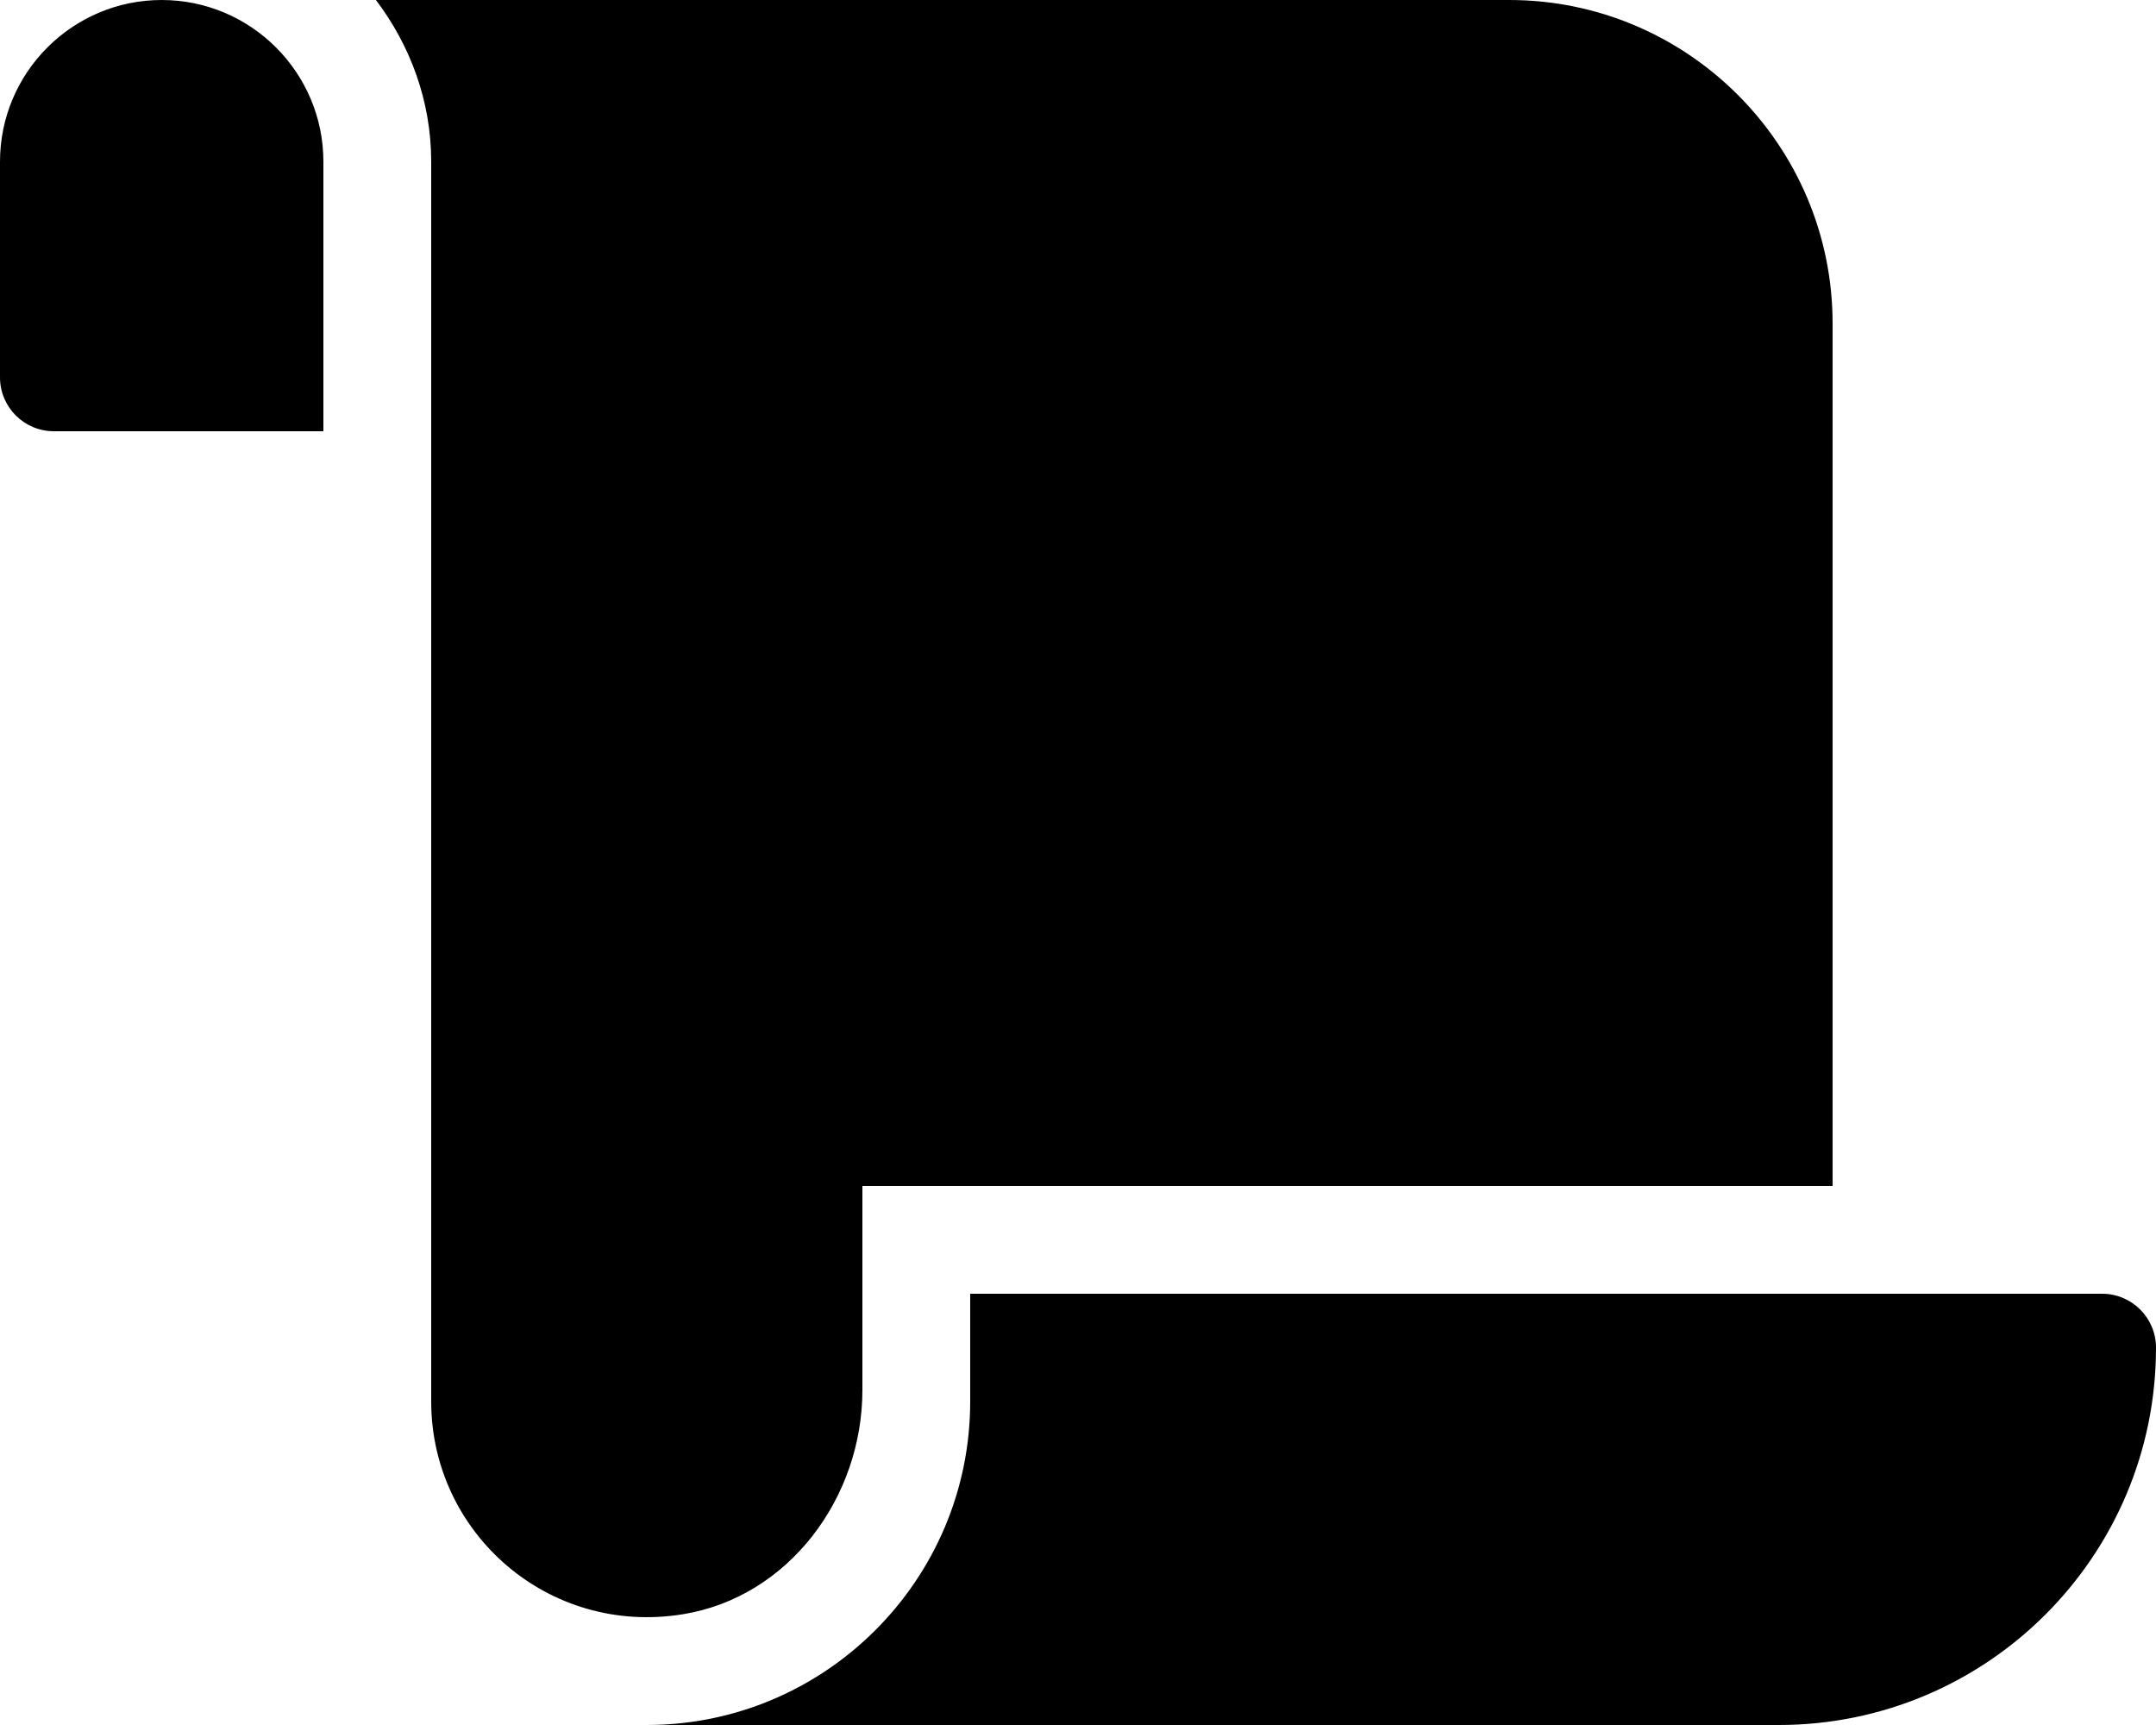
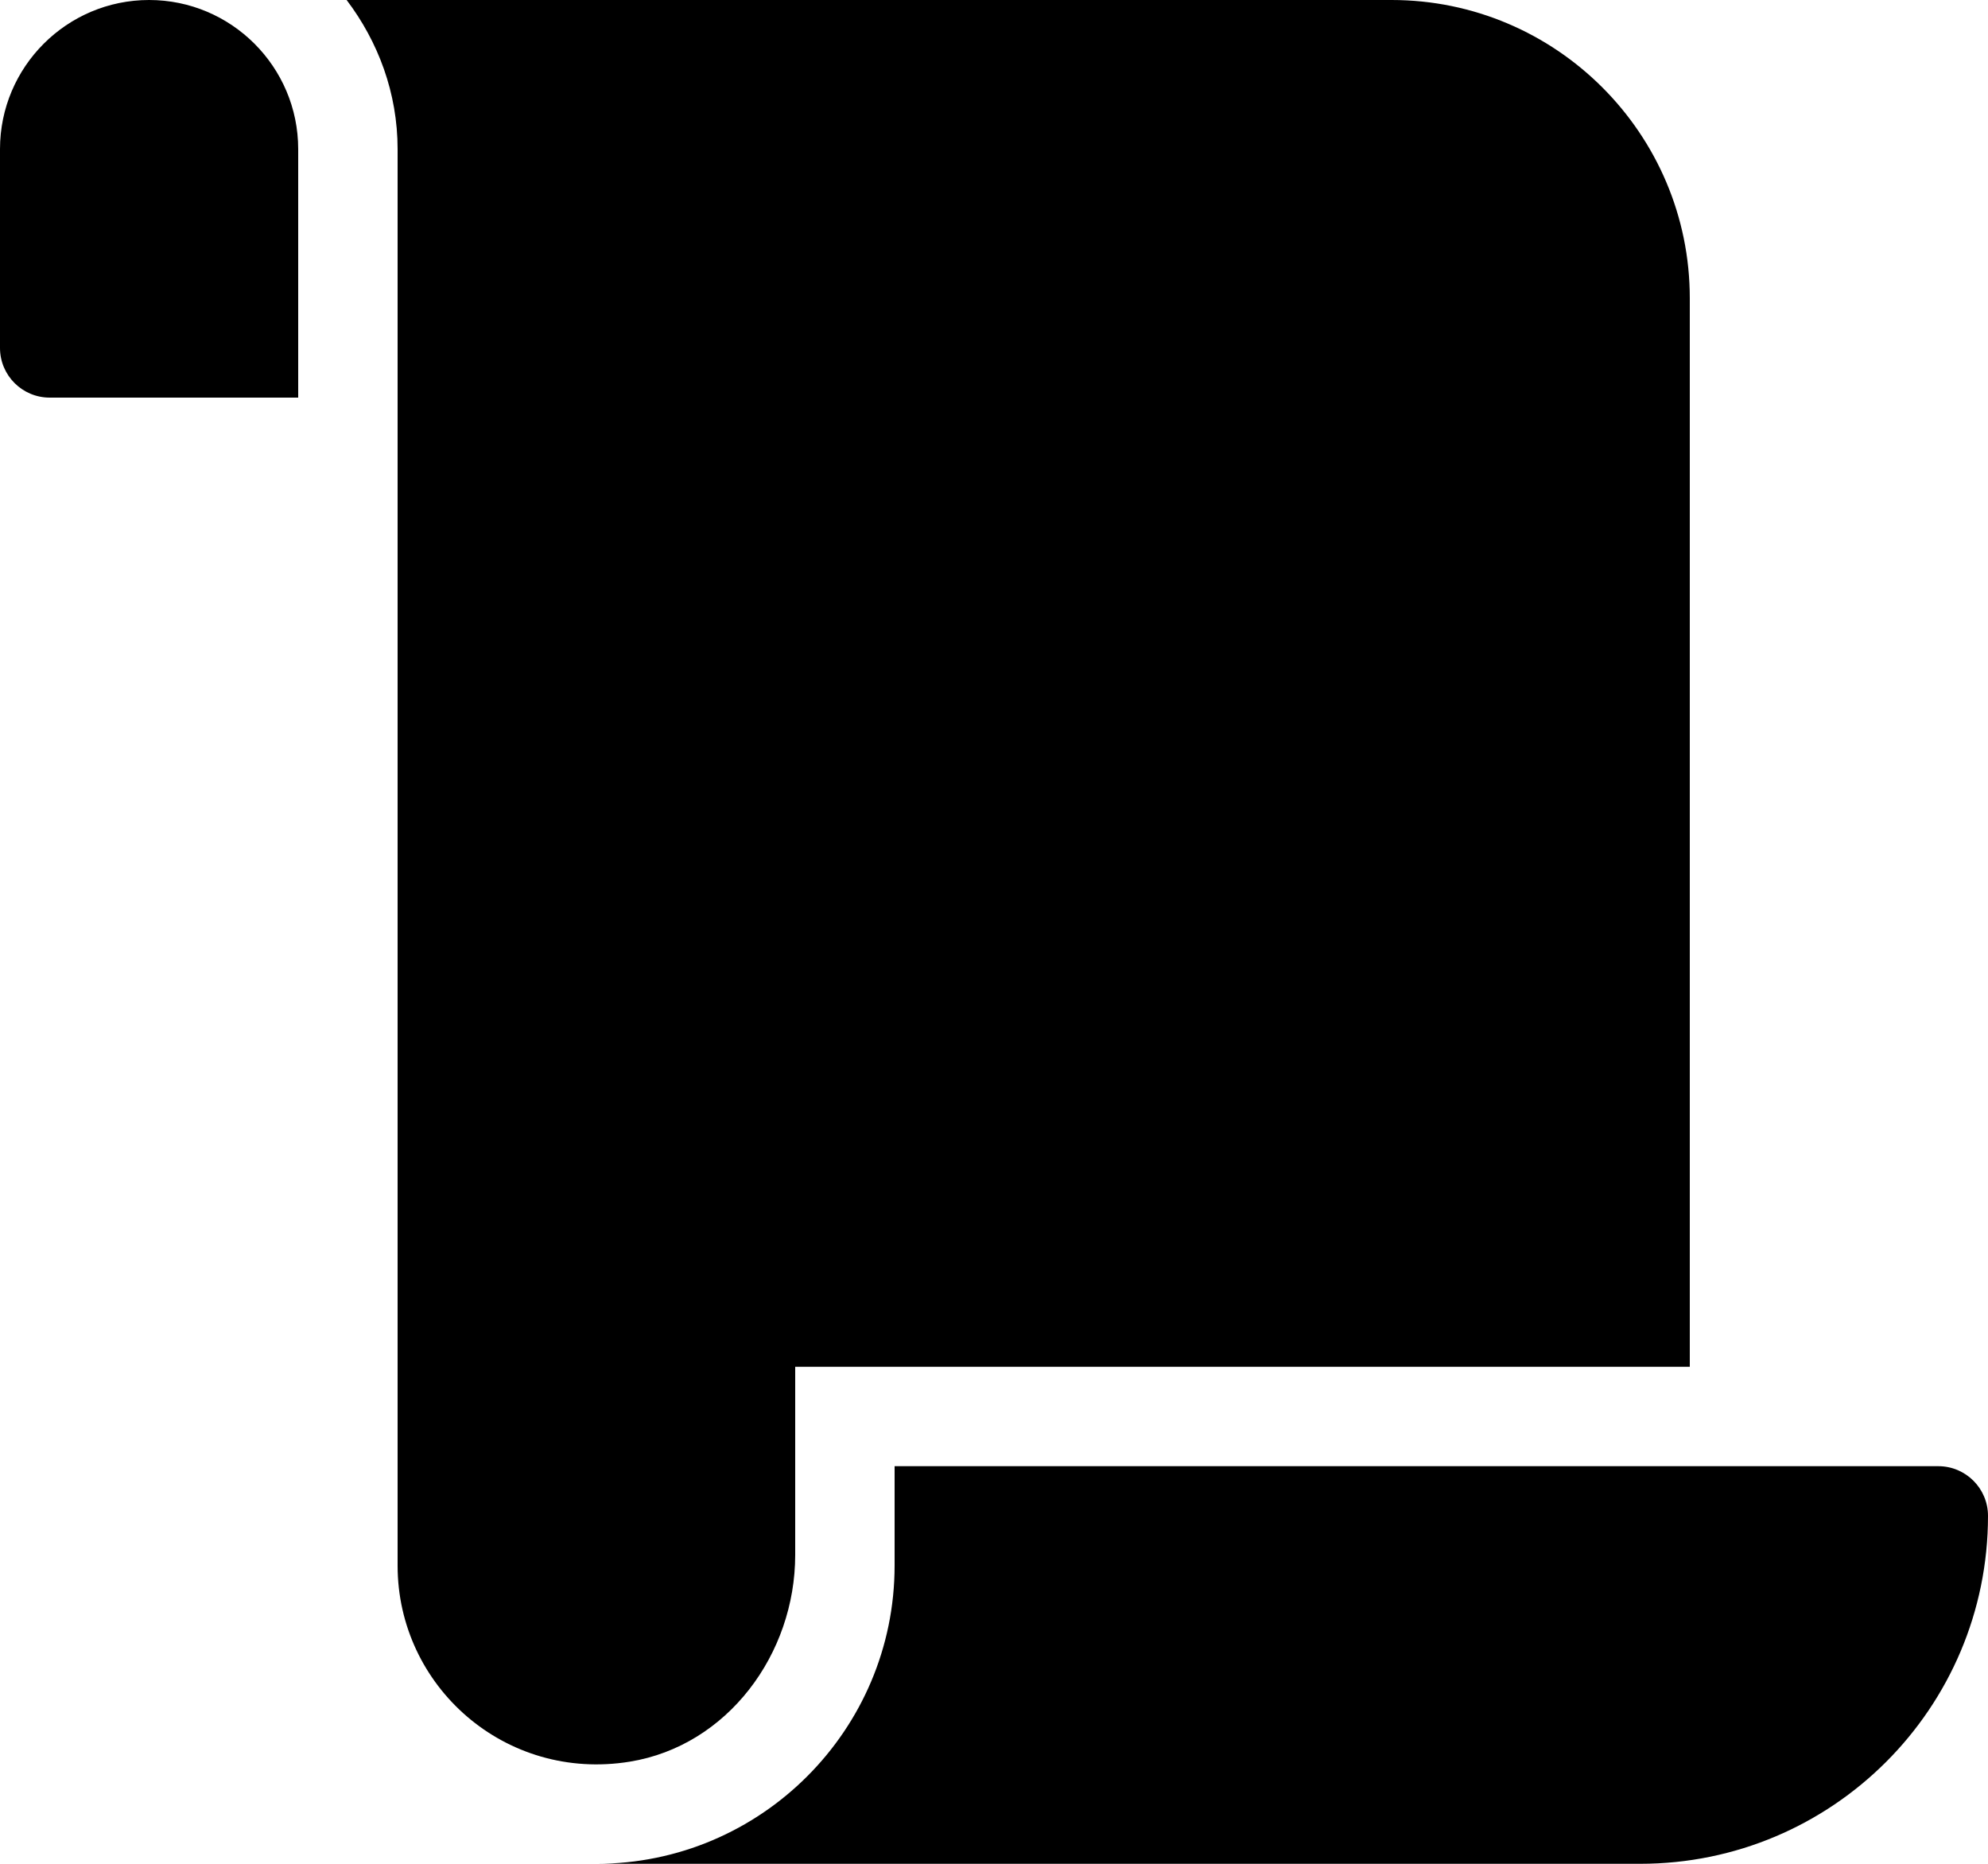
- <svg xmlns="http://www.w3.org/2000/svg" aria-hidden="true" focusable="false" data-prefix="fas" data-icon="scroll" role="img" viewBox="0 0 640 512">
-   <path d="M48 0C21.53 0 0 21.53 0 48v64c0 8.84 7.16 16 16 16h80V48C96 21.53 74.47 0 48 0zm208 412.57V352h288V96c0-52.94-43.06-96-96-96H111.59C121.74 13.41 128 29.92 128 48v368c0 38.87 34.65 69.65 74.75 63.12C234.22 474 256 444.46 256 412.57zM288 384v32c0 52.93-43.06 96-96 96h336c61.86 0 112-50.14 112-112 0-8.84-7.16-16-16-16H288z">
-     </path>
+ <svg xmlns="http://www.w3.org/2000/svg" viewBox="0 0 640 600">
+   <g id="Layer_1" focusable="false">
+     <path d="M48,0C21.53,0,0,21.53,0,48V112c0,8.84,7.16,16,16,16H96V48C96,21.53,74.47,0,48,0Zm208,500.57v-60.57h288V96c0-52.94-43.06-96-96-96H111.59c10.15,13.41,16.41,29.92,16.41,48V504c0,38.87,34.65,69.65,74.75,63.12,31.47-5.12,53.25-34.66,53.25-66.55Zm32-28.57v32c0,52.93-43.06,96-96,96h336c61.86,0,112-50.14,112-112,0-8.84-7.16-16-16-16H288Z" />
+   </g>
</svg>
